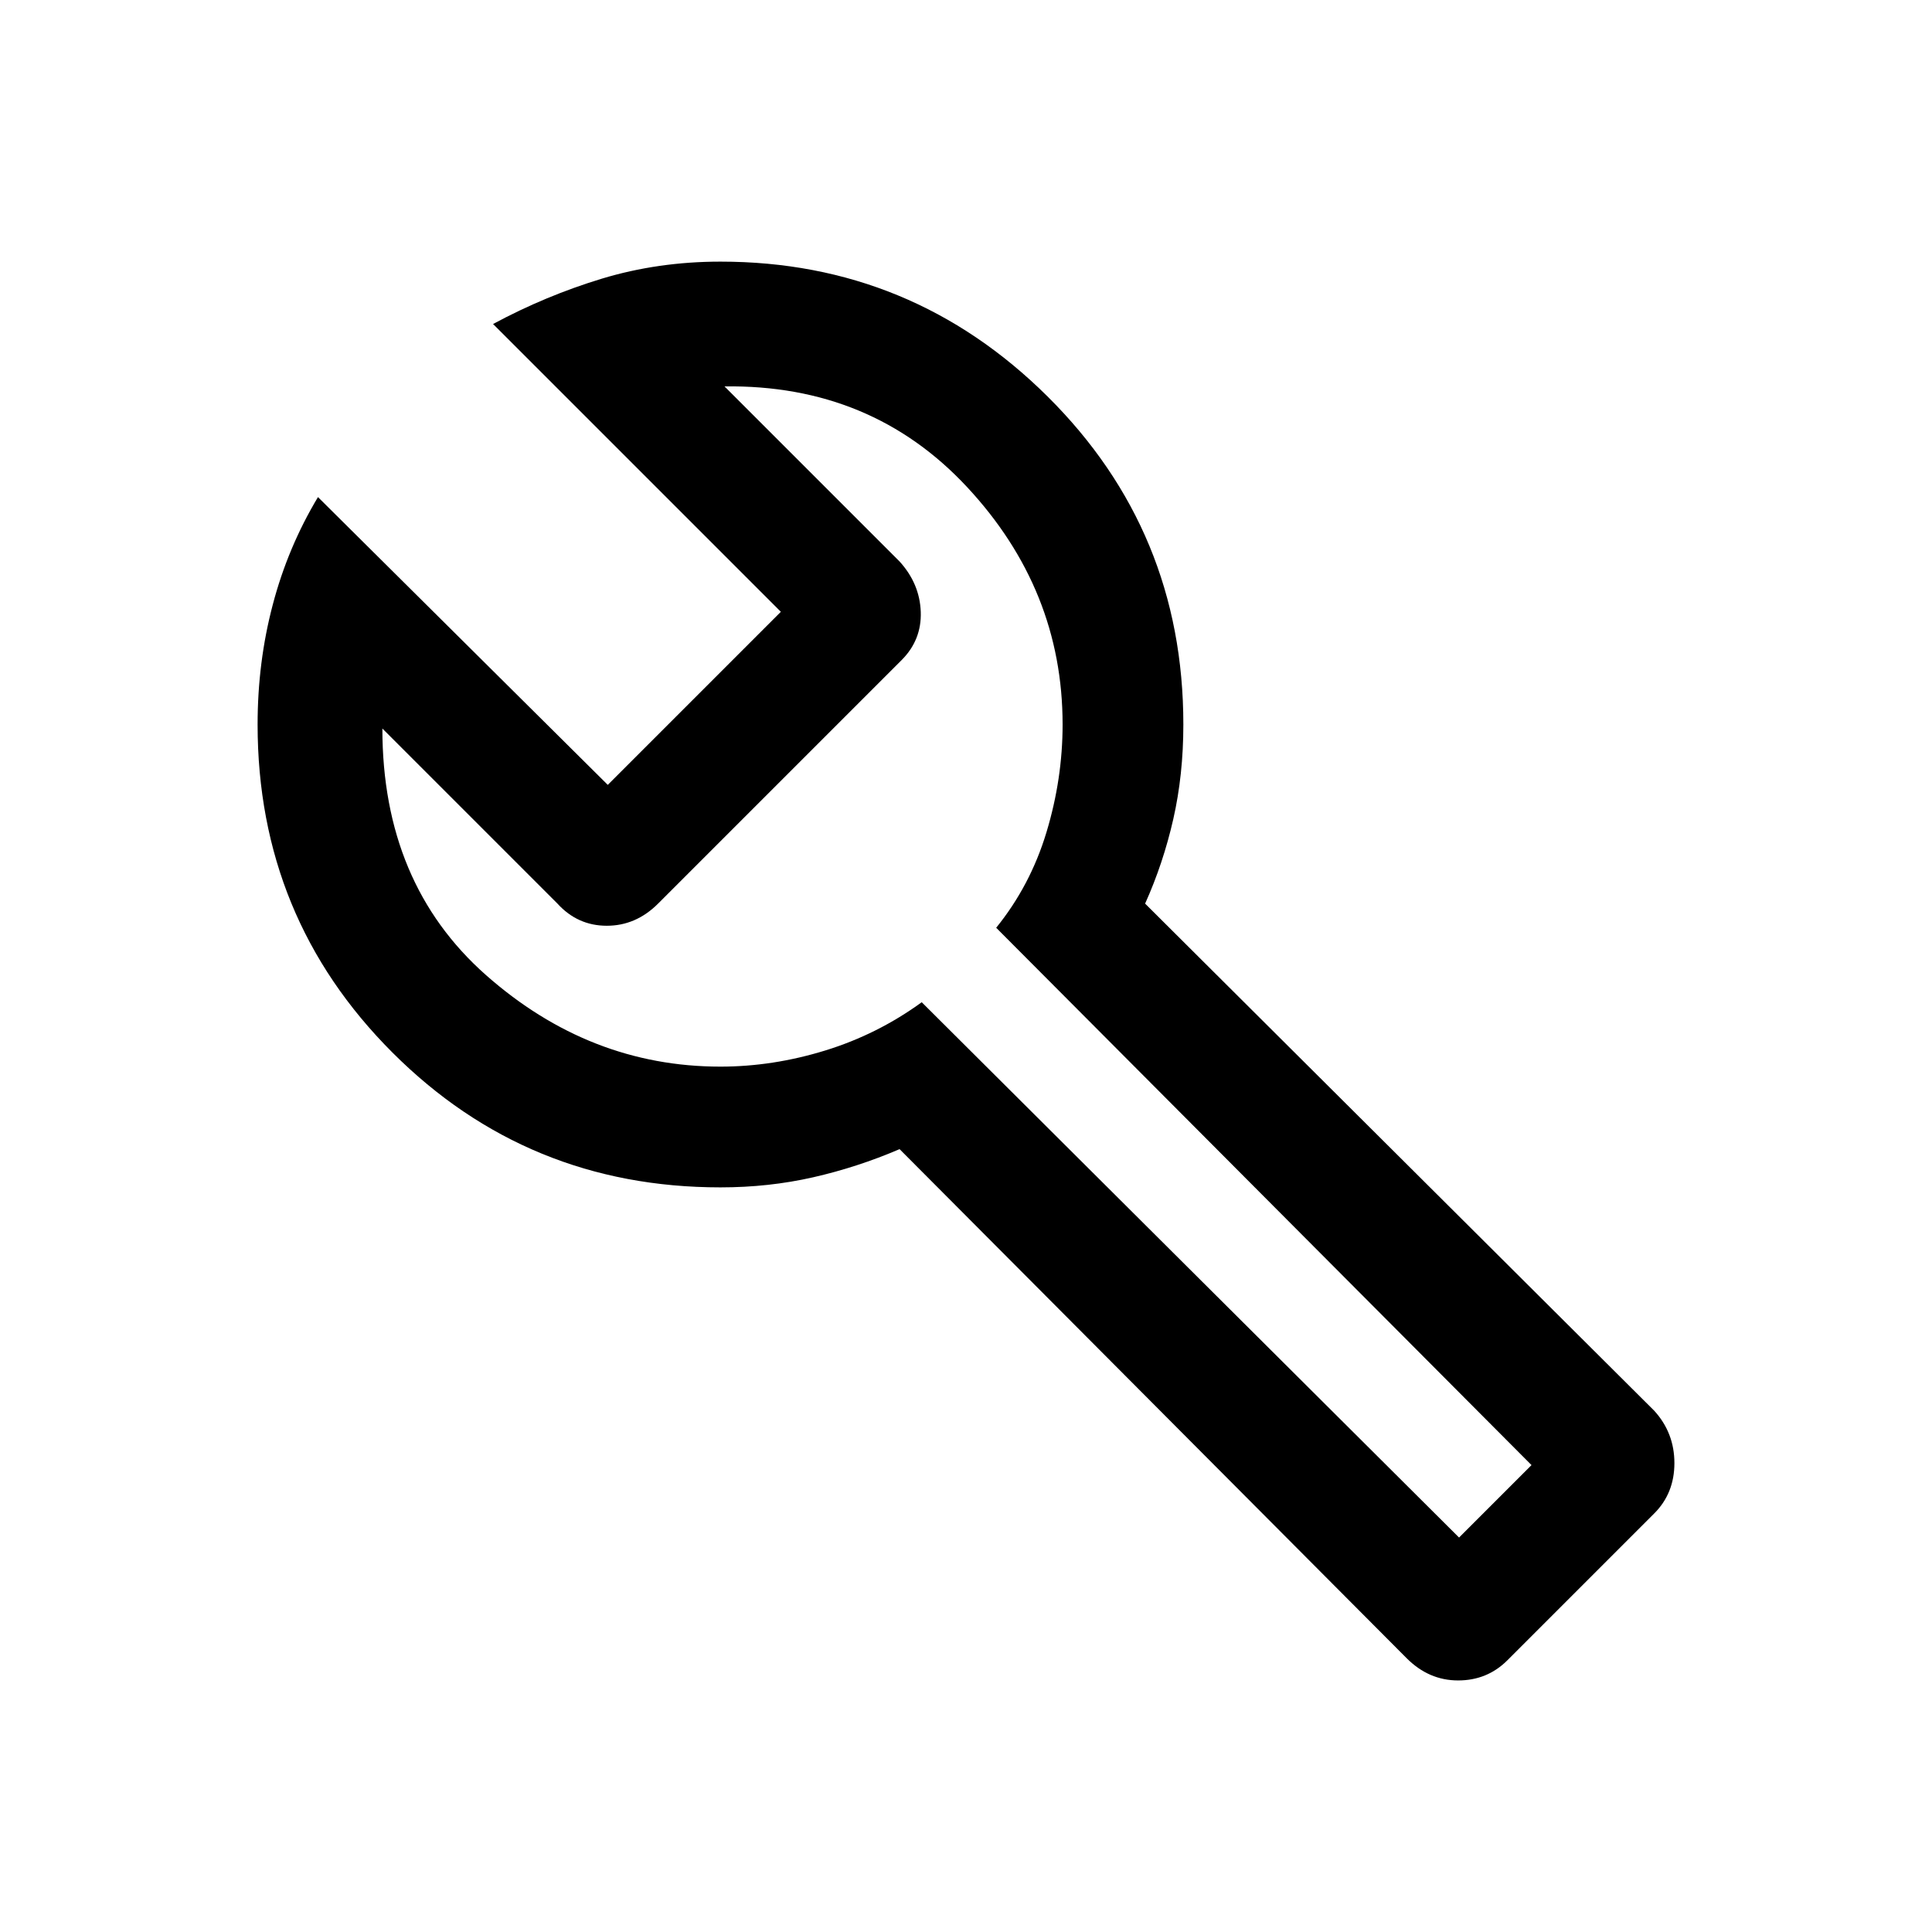
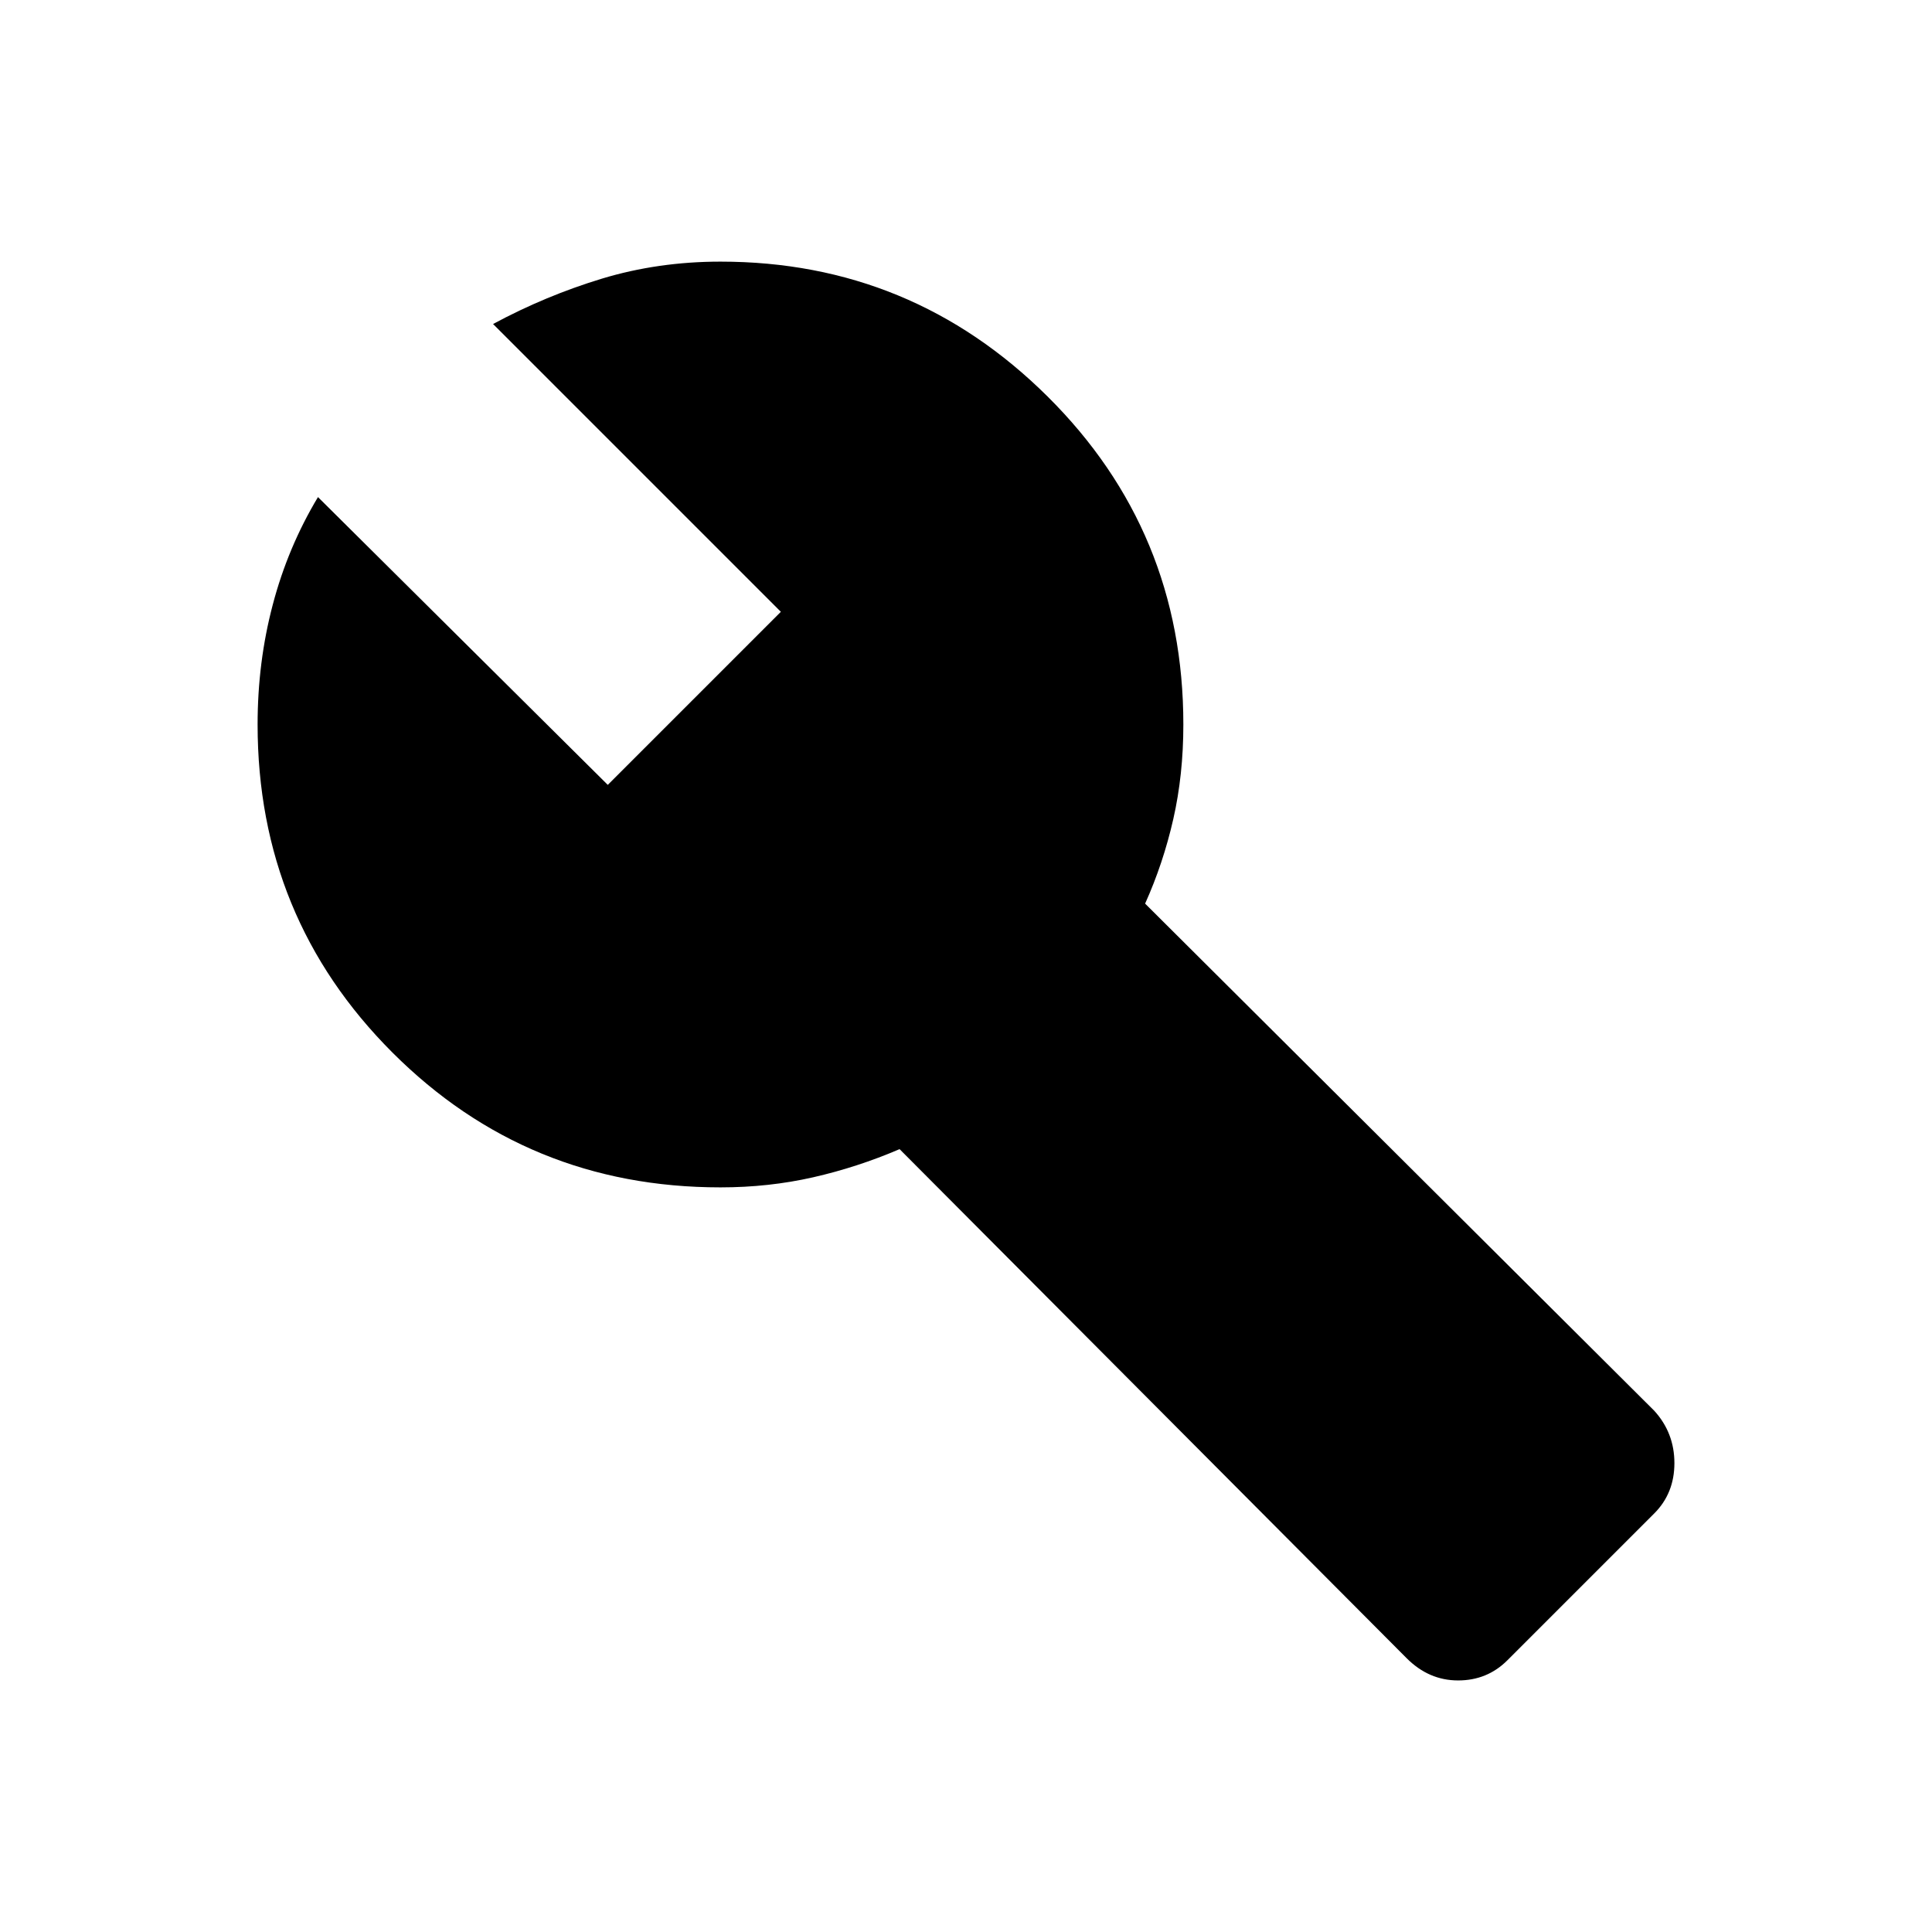
<svg xmlns="http://www.w3.org/2000/svg" height="24" width="24">
-   <path d="M17.475 20.6 11.175 14.275Q10.65 14.5 10.1 14.625Q9.55 14.75 8.95 14.75Q6.55 14.75 4.875 13.075Q3.2 11.4 3.2 9Q3.2 8.225 3.388 7.513Q3.575 6.8 3.95 6.175L7.55 9.75L9.7 7.6L6.125 4.025Q6.775 3.675 7.475 3.462Q8.175 3.25 8.95 3.25Q11.325 3.25 13.013 4.925Q14.7 6.6 14.7 9Q14.7 9.625 14.575 10.175Q14.45 10.725 14.225 11.225L20.55 17.525Q20.8 17.8 20.8 18.175Q20.8 18.55 20.55 18.8L18.725 20.625Q18.475 20.875 18.113 20.875Q17.75 20.875 17.475 20.6ZM18.125 19.1 19.025 18.2 12.375 11.525Q12.8 11 13 10.337Q13.2 9.675 13.2 9Q13.2 7.325 12.013 6.05Q10.825 4.775 9 4.8L11.175 6.975Q11.425 7.25 11.438 7.6Q11.45 7.95 11.2 8.2L8.175 11.225Q7.9 11.5 7.538 11.5Q7.175 11.5 6.925 11.225L4.75 9.05Q4.75 10.975 6.037 12.113Q7.325 13.25 8.95 13.25Q9.6 13.25 10.25 13.05Q10.9 12.85 11.45 12.45ZM11.8 11.85Q11.8 11.85 11.8 11.85Q11.8 11.85 11.8 11.85Q11.8 11.85 11.8 11.85Q11.8 11.85 11.8 11.85Q11.8 11.85 11.8 11.85Q11.8 11.85 11.8 11.85Q11.8 11.85 11.8 11.85Q11.8 11.85 11.8 11.85Q11.8 11.85 11.8 11.85Q11.8 11.85 11.8 11.85Q11.8 11.85 11.8 11.85Q11.8 11.85 11.8 11.85Z" />
+   <path d="m17.475 20.6-6.3-6.325q-.525.225-1.075.35-.55.125-1.15.125-2.4 0-4.075-1.675Q3.2 11.4 3.2 9q0-.775.188-1.487.187-.713.562-1.338l3.6 3.575L9.7 7.6 6.125 4.025q.65-.35 1.35-.563.7-.212 1.475-.212 2.375 0 4.063 1.675Q14.7 6.6 14.7 9q0 .625-.125 1.175t-.35 1.05l6.325 6.3q.25.275.25.65t-.25.625l-1.825 1.825q-.25.25-.612.25-.363 0-.638-.275Zm.65-1.5.9-.9-6.65-6.675Q12.8 11 13 10.337q.2-.662.2-1.337 0-1.675-1.187-2.95Q10.825 4.775 9 4.8l2.175 2.175q.25.275.263.625.012.35-.238.6l-3.025 3.025q-.275.275-.637.275-.363 0-.613-.275L4.75 9.05q0 1.925 1.287 3.063Q7.325 13.25 8.95 13.25q.65 0 1.3-.2t1.2-.6Zm0 0-6.675-6.65q-.55.4-1.2.6-.65.2-1.3.2-1.625 0-2.913-1.137Q4.75 10.975 4.75 9.05l2.175 2.175q.25.275.613.275.362 0 .637-.275L11.2 8.2q.25-.25.238-.6-.013-.35-.263-.625L9 4.8q1.825-.025 3.013 1.25Q13.2 7.325 13.2 9q0 .675-.2 1.337-.2.663-.625 1.188l6.65 6.675Z" />
</svg>
